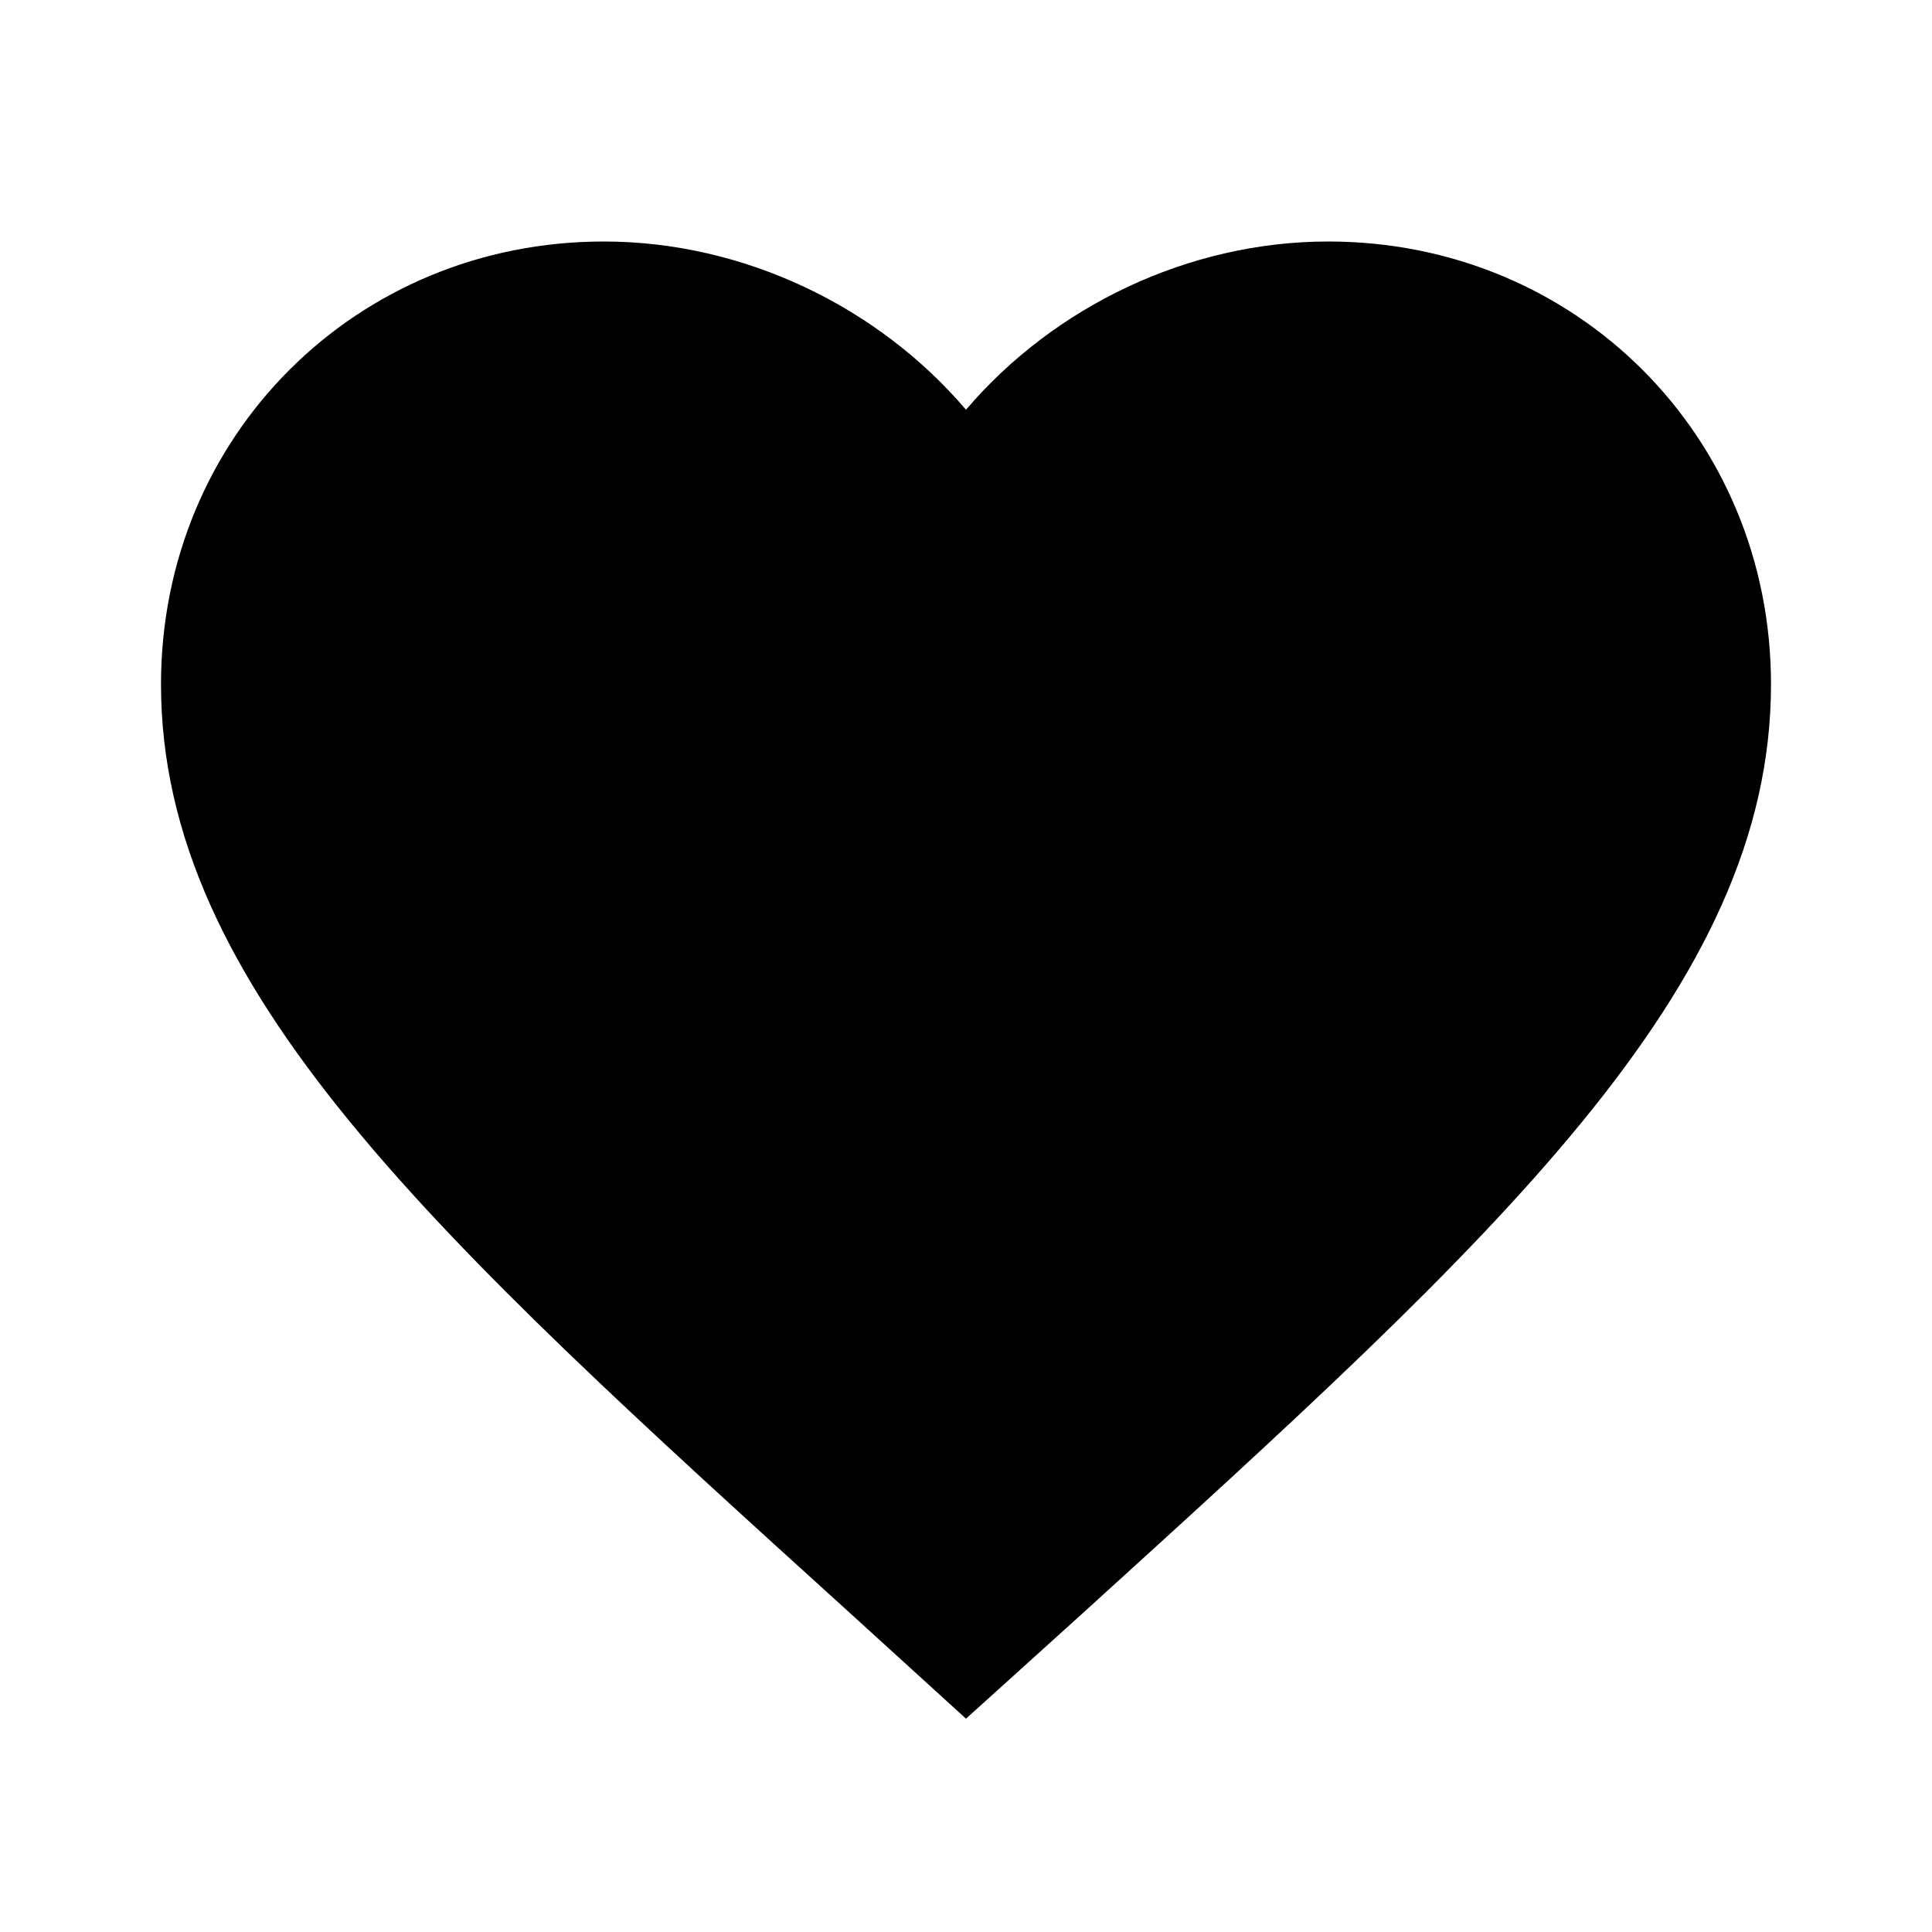
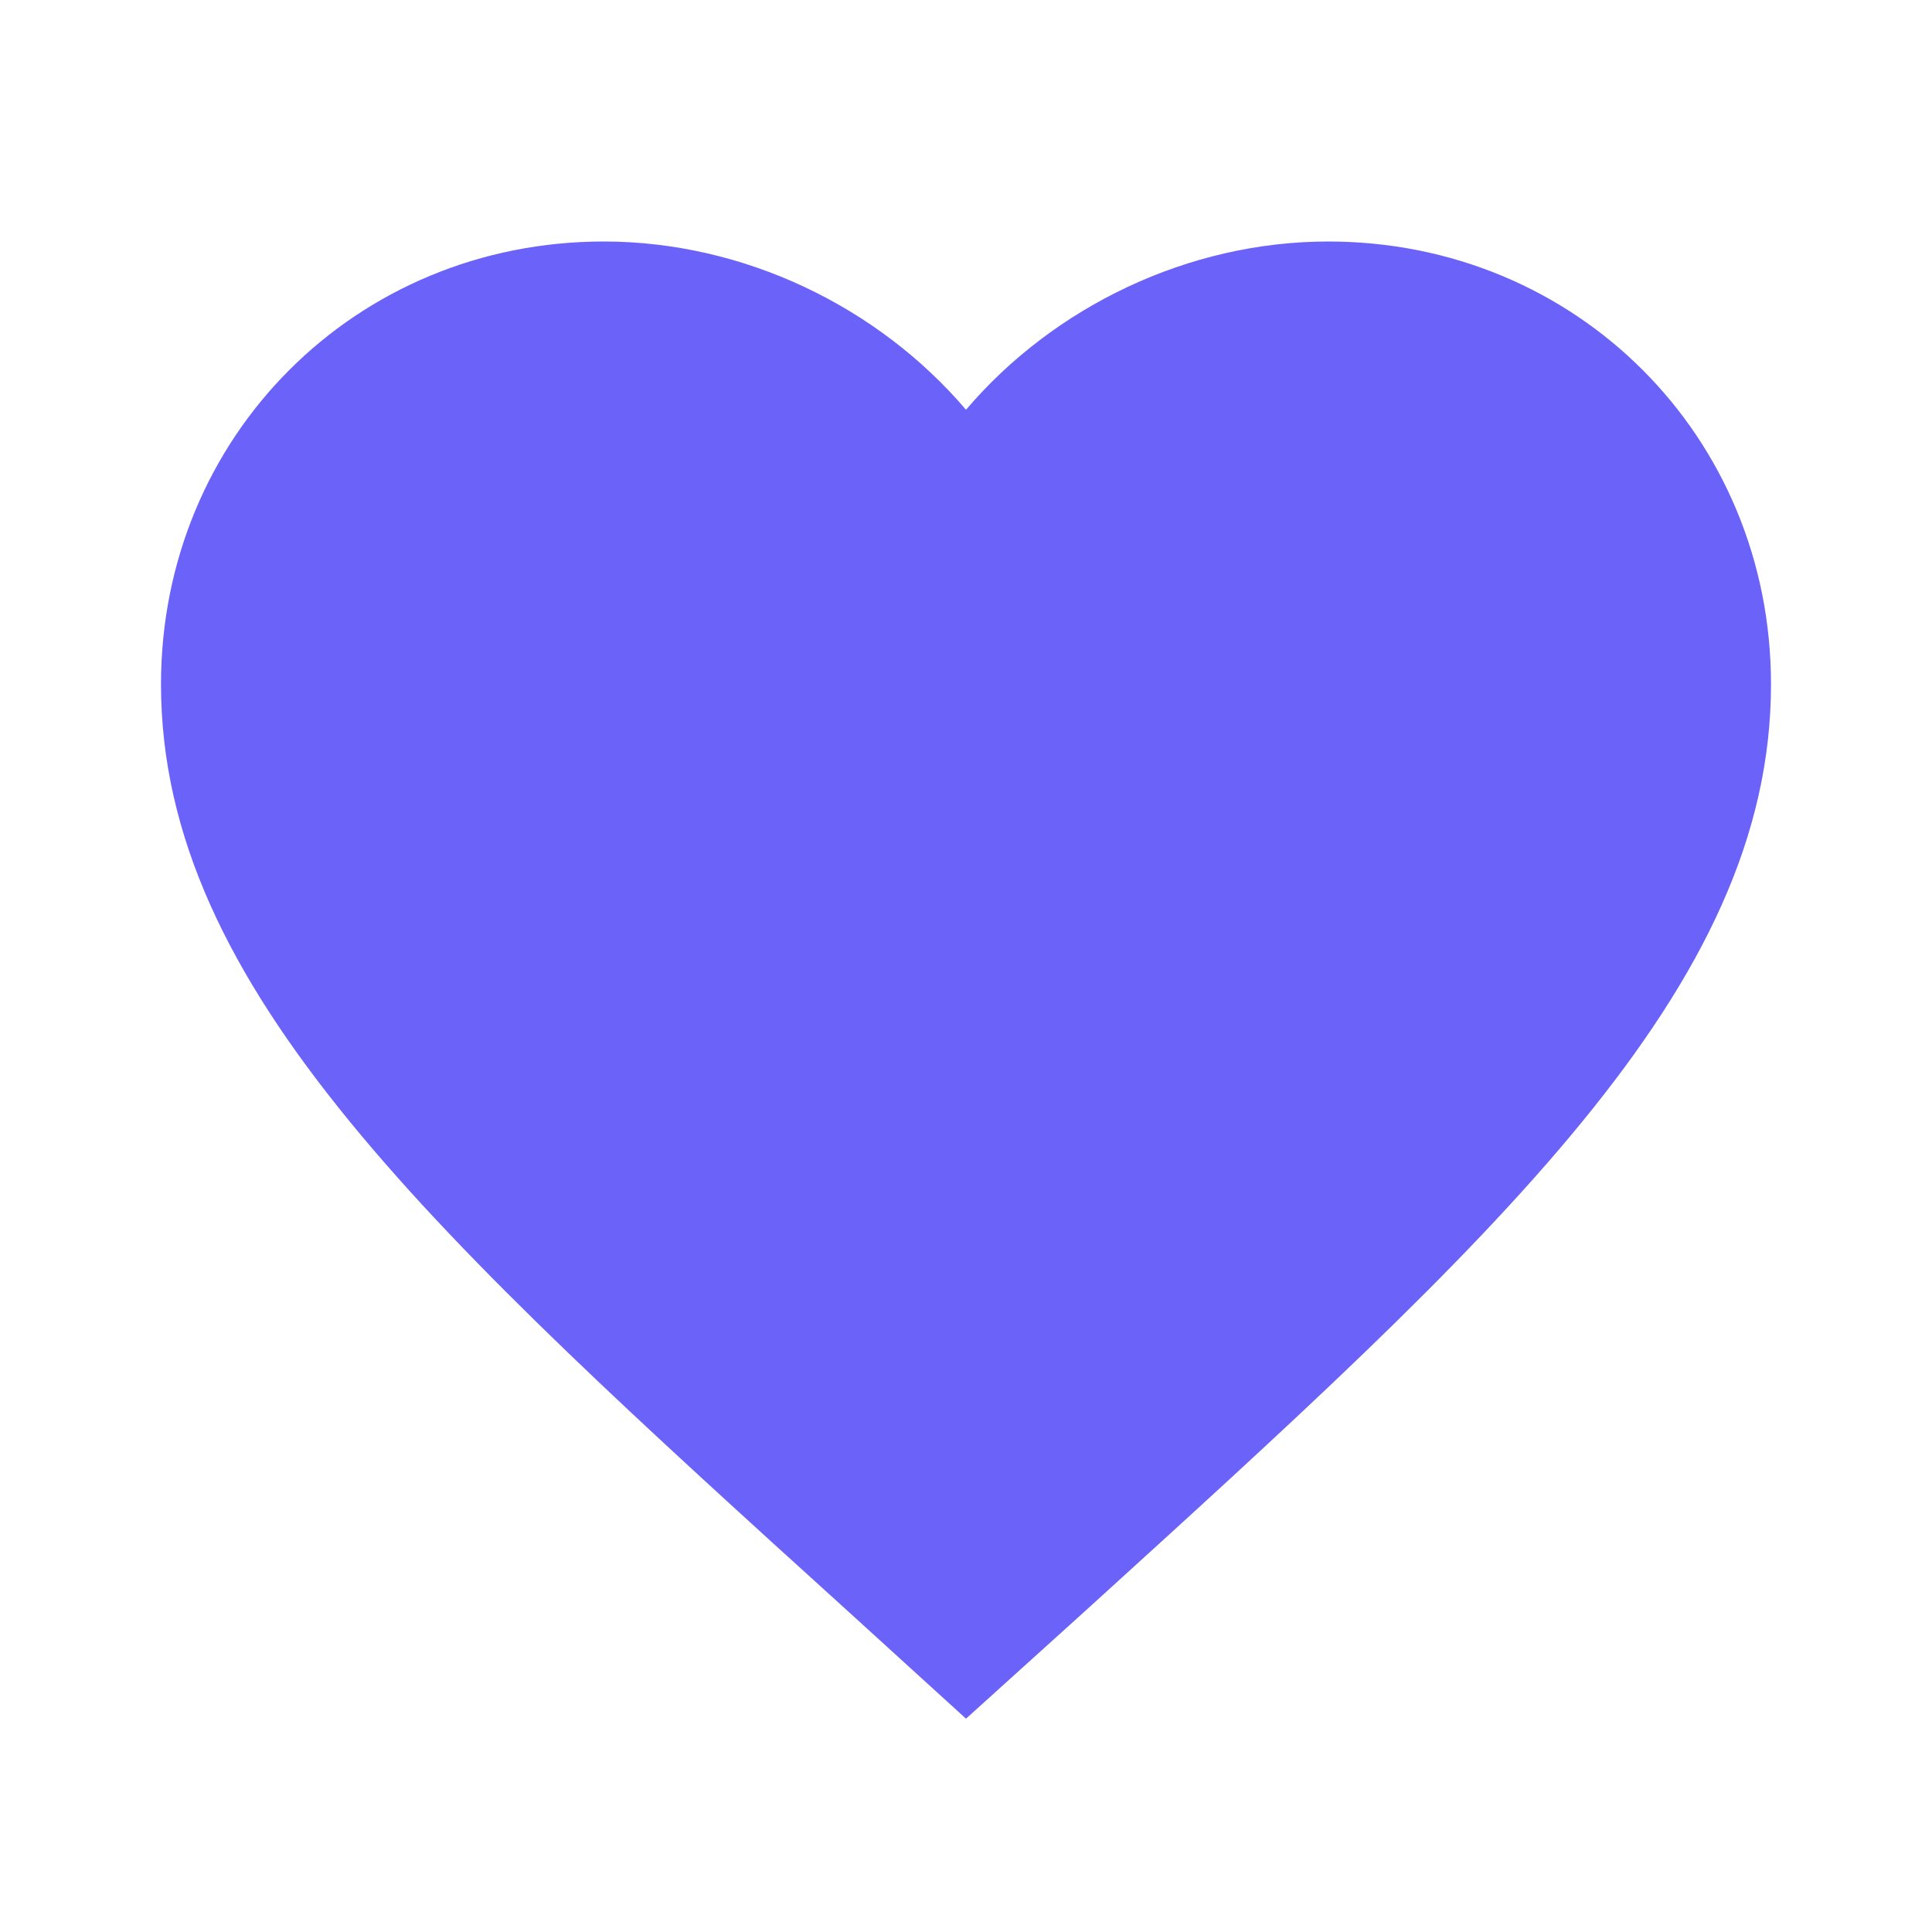
- <svg xmlns="http://www.w3.org/2000/svg" height="24px" viewBox="0 0 24 24" width="24px" fill="#000000">
+ <svg xmlns="http://www.w3.org/2000/svg" height="24px" viewBox="0 0 24 24" width="24px" fill="#6B63F9">
  <path d="M0 0h24v24H0z" fill="none" />
  <path d="M12 21.35l-1.45-1.32C5.4 15.36 2 12.28 2 8.5 2 5.42 4.42 3 7.5 3c1.74 0 3.41.81 4.5 2.09C13.09 3.81 14.76 3 16.5 3 19.58 3 22 5.42 22 8.5c0 3.78-3.4 6.86-8.55 11.54L12 21.35z" />
</svg>
